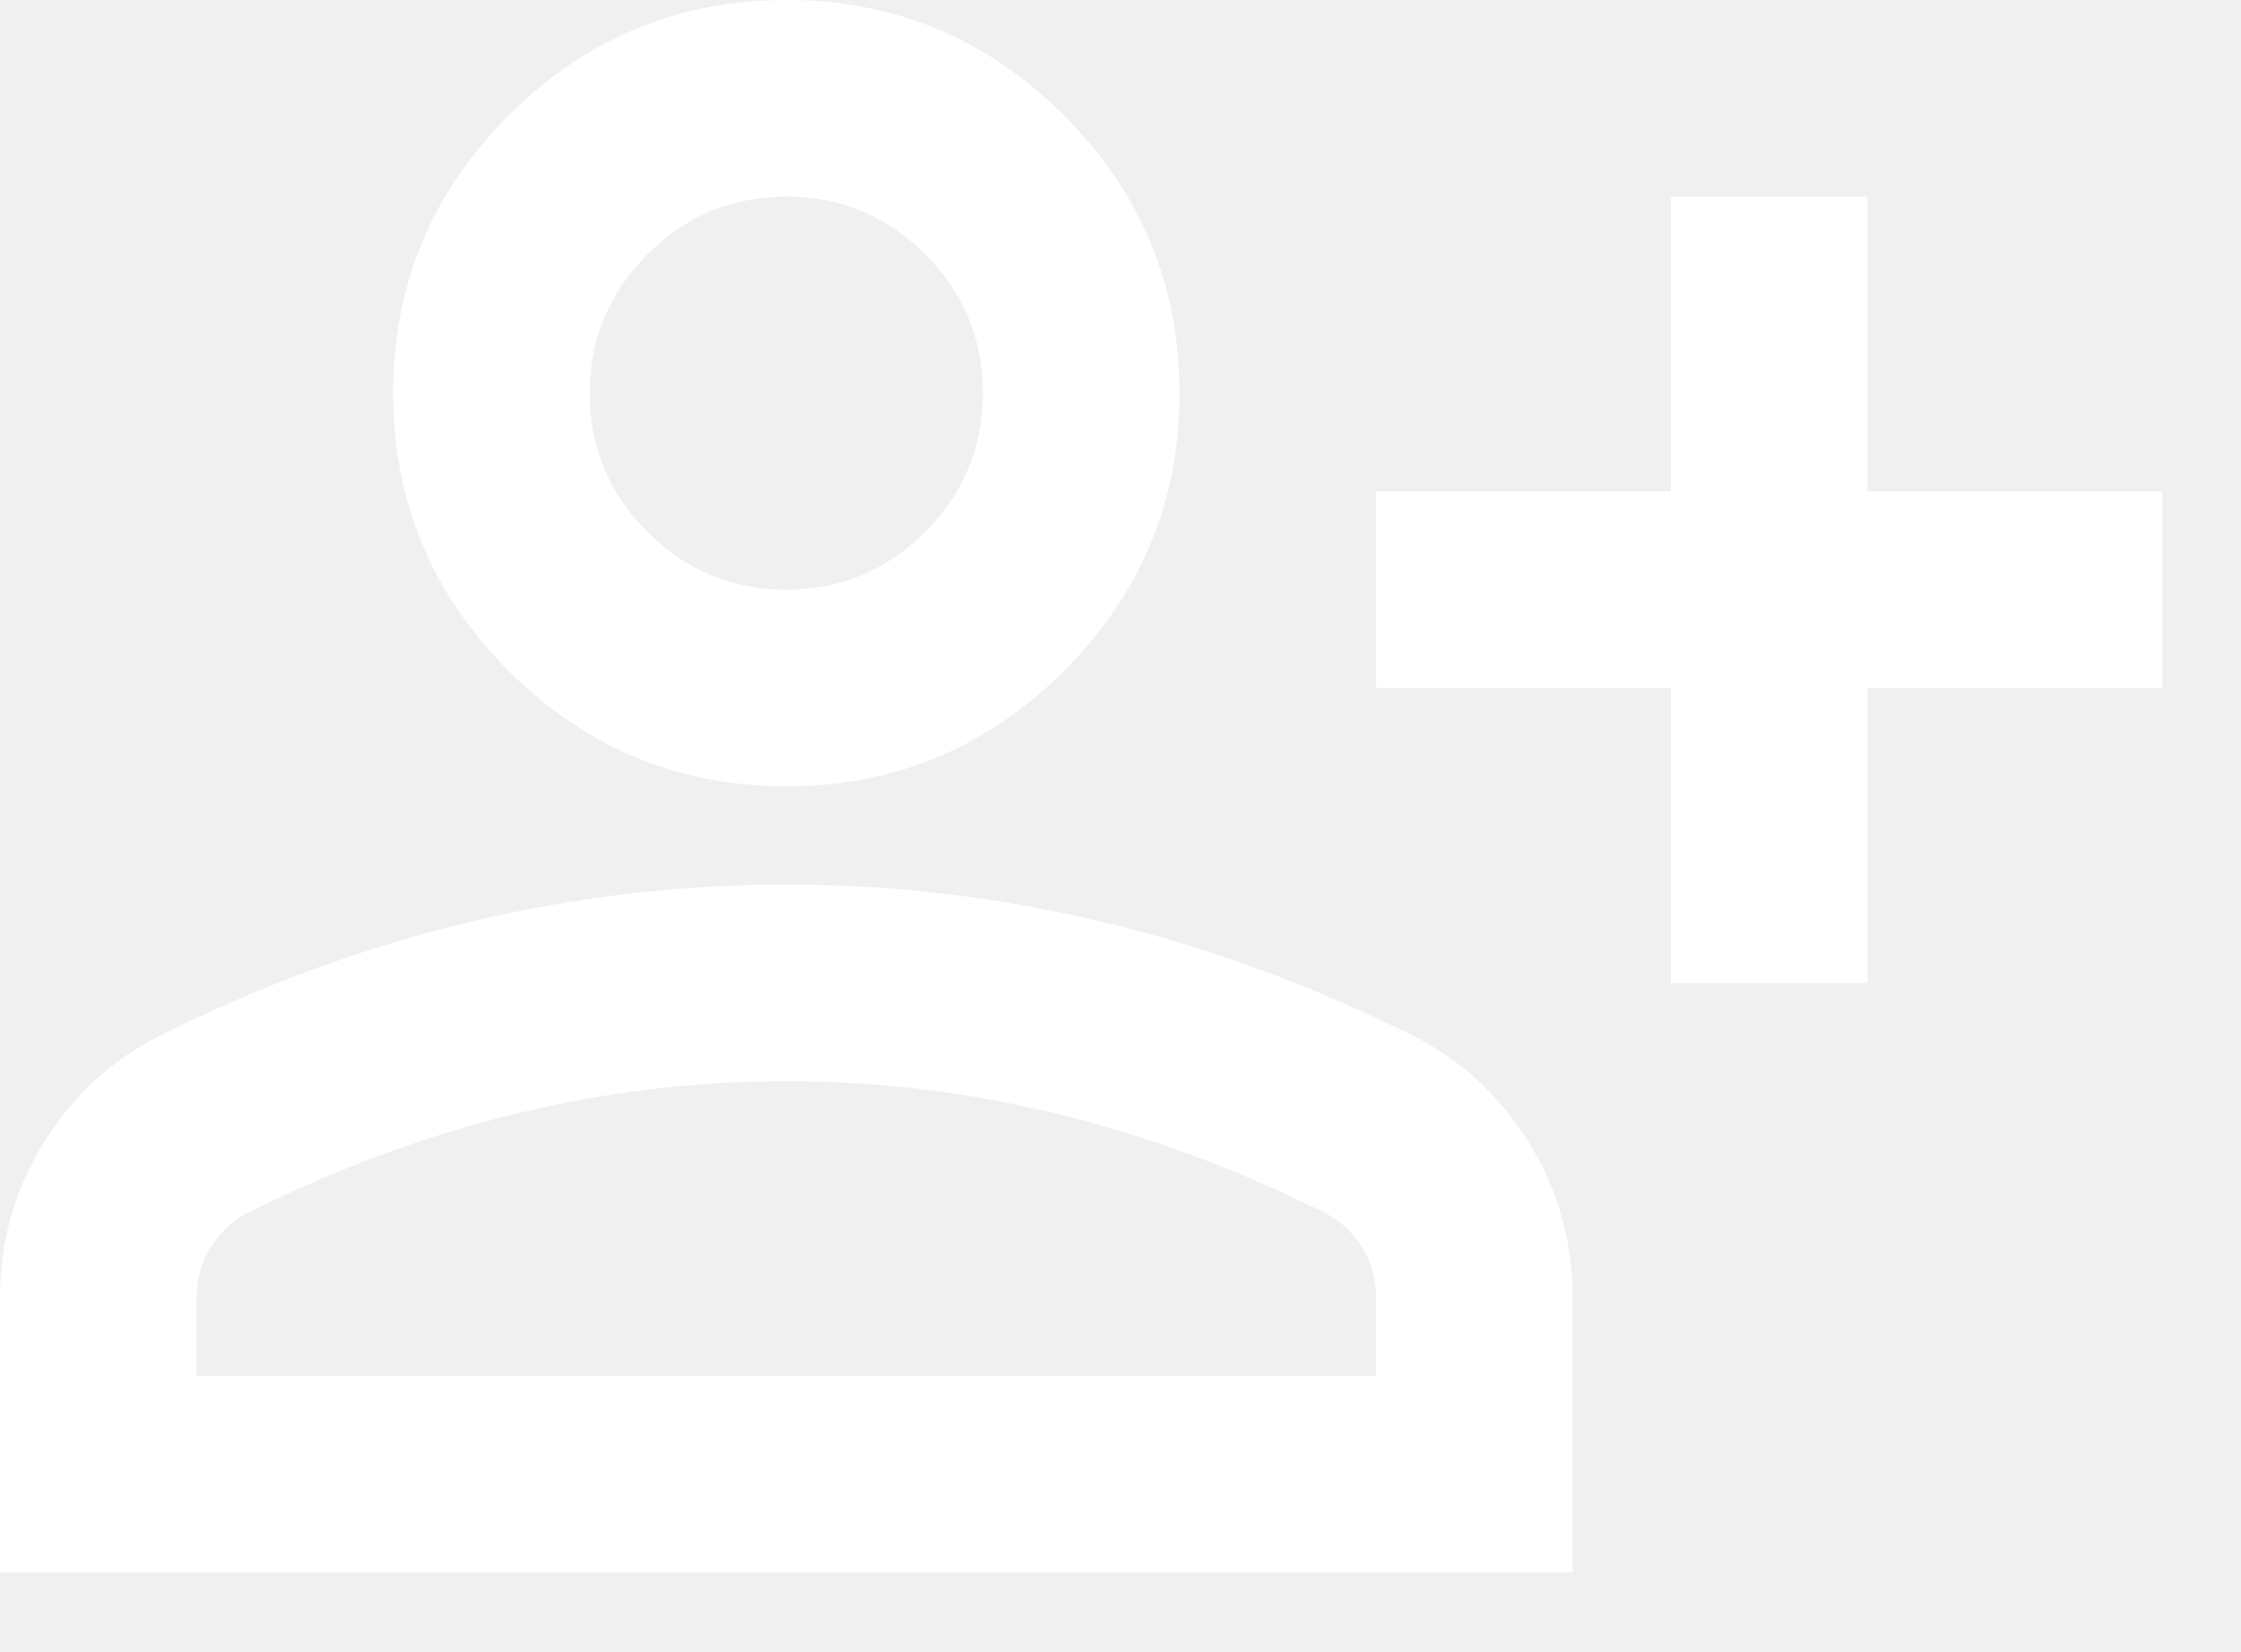
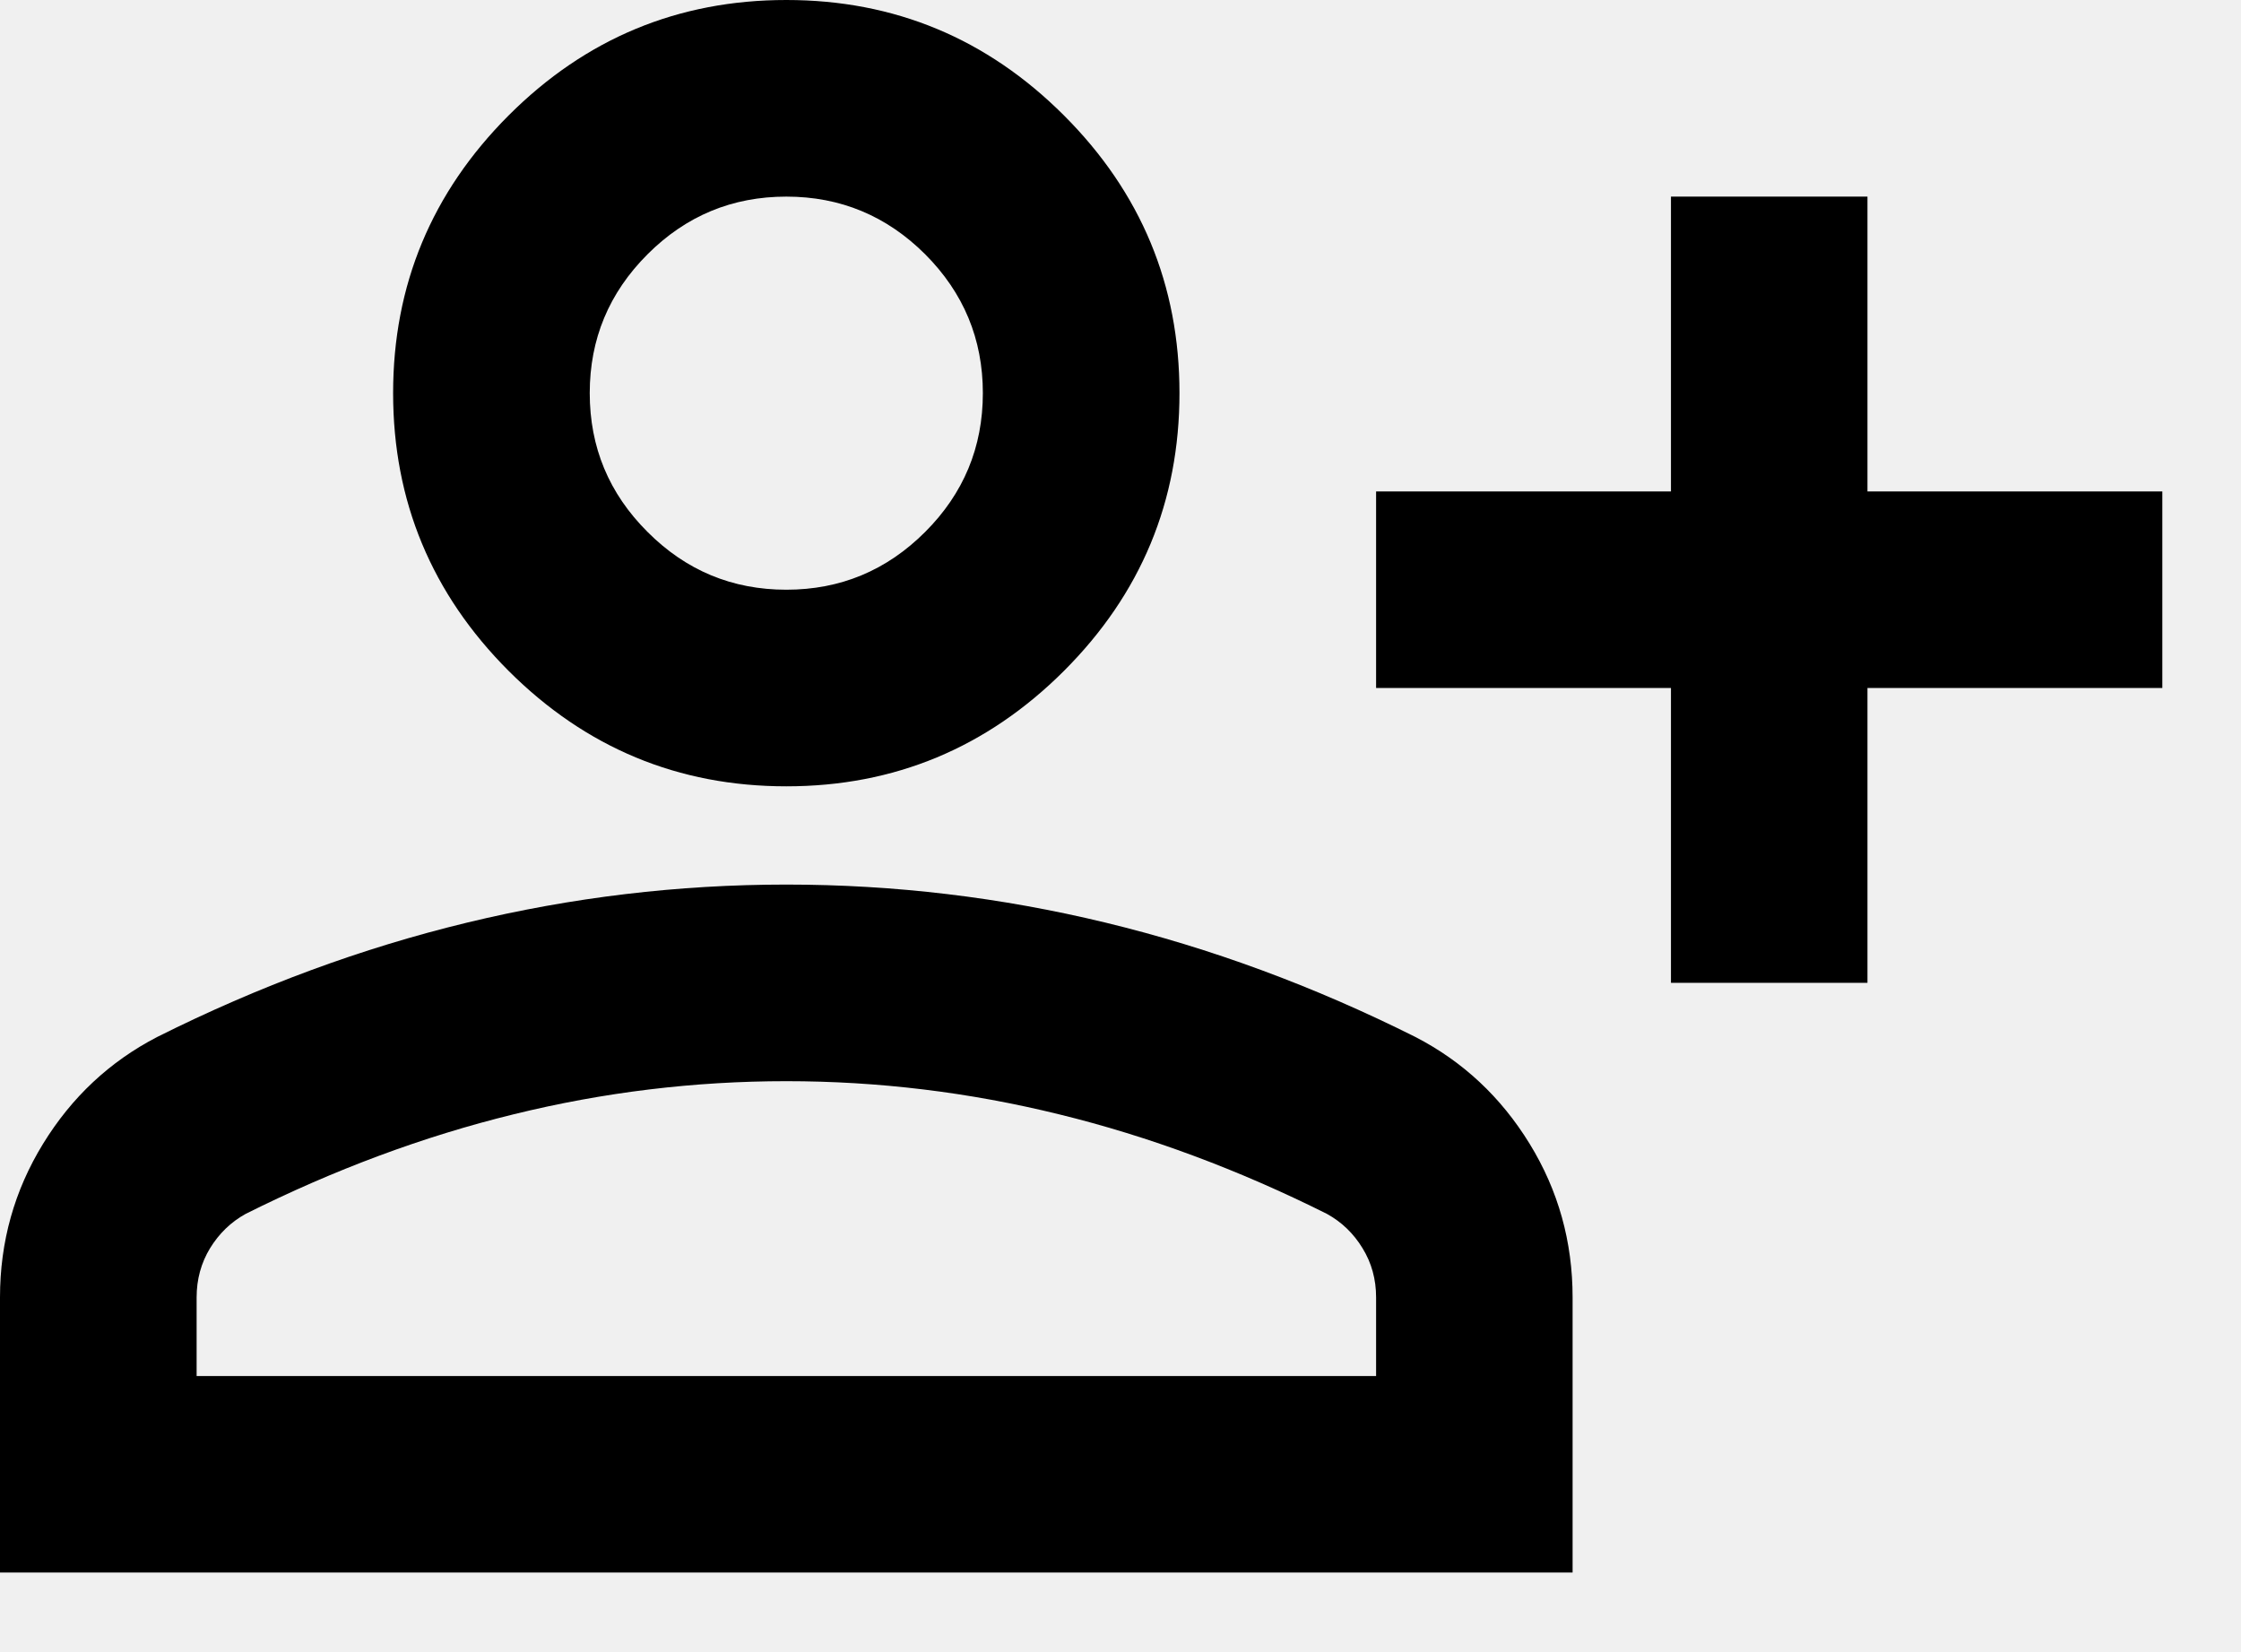
<svg xmlns="http://www.w3.org/2000/svg" width="19" height="14" viewBox="0 0 19 14" fill="none">
-   <path d="M14.167 8.333V5.833H11.667V4.167H14.167V1.667H15.833V4.167H18.333V5.833H15.833V8.333H14.167ZM6.667 6.667C5.75 6.667 4.965 6.34 4.312 5.688C3.66 5.035 3.333 4.25 3.333 3.333C3.333 2.417 3.66 1.632 4.312 0.979C4.965 0.326 5.75 0 6.667 0C7.583 0 8.368 0.326 9.021 0.979C9.674 1.632 10 2.417 10 3.333C10 4.25 9.674 5.035 9.021 5.688C8.368 6.34 7.583 6.667 6.667 6.667ZM0 13.333V11C0 10.528 0.122 10.094 0.365 9.698C0.608 9.302 0.931 9 1.333 8.792C2.194 8.361 3.069 8.038 3.958 7.823C4.847 7.608 5.75 7.5 6.667 7.5C7.583 7.5 8.486 7.608 9.375 7.823C10.264 8.038 11.139 8.361 12 8.792C12.403 9 12.726 9.302 12.969 9.698C13.212 10.094 13.333 10.528 13.333 11V13.333H0ZM1.667 11.667H11.667V11C11.667 10.847 11.629 10.708 11.552 10.583C11.476 10.458 11.375 10.361 11.25 10.292C10.5 9.917 9.743 9.635 8.979 9.448C8.215 9.26 7.444 9.167 6.667 9.167C5.889 9.167 5.118 9.26 4.354 9.448C3.59 9.635 2.833 9.917 2.083 10.292C1.958 10.361 1.858 10.458 1.781 10.583C1.705 10.708 1.667 10.847 1.667 11V11.667ZM6.667 5C7.125 5 7.517 4.837 7.844 4.51C8.17 4.184 8.333 3.792 8.333 3.333C8.333 2.875 8.17 2.483 7.844 2.156C7.517 1.83 7.125 1.667 6.667 1.667C6.208 1.667 5.816 1.83 5.49 2.156C5.163 2.483 5 2.875 5 3.333C5 3.792 5.163 4.184 5.49 4.51C5.816 4.837 6.208 5 6.667 5Z" fill="white" />
+   <path d="M14.167 8.333V5.833H11.667V4.167H14.167V1.667H15.833V4.167H18.333V5.833H15.833V8.333H14.167ZM6.667 6.667C5.75 6.667 4.965 6.34 4.312 5.688C3.66 5.035 3.333 4.25 3.333 3.333C3.333 2.417 3.66 1.632 4.312 0.979C4.965 0.326 5.75 0 6.667 0C7.583 0 8.368 0.326 9.021 0.979C9.674 1.632 10 2.417 10 3.333C10 4.25 9.674 5.035 9.021 5.688C8.368 6.34 7.583 6.667 6.667 6.667ZM0 13.333V11C0 10.528 0.122 10.094 0.365 9.698C0.608 9.302 0.931 9 1.333 8.792C2.194 8.361 3.069 8.038 3.958 7.823C4.847 7.608 5.75 7.5 6.667 7.5C7.583 7.5 8.486 7.608 9.375 7.823C10.264 8.038 11.139 8.361 12 8.792C12.403 9 12.726 9.302 12.969 9.698C13.212 10.094 13.333 10.528 13.333 11V13.333H0ZM1.667 11.667H11.667V11C11.667 10.847 11.629 10.708 11.552 10.583C11.476 10.458 11.375 10.361 11.25 10.292C10.5 9.917 9.743 9.635 8.979 9.448C8.215 9.26 7.444 9.167 6.667 9.167C5.889 9.167 5.118 9.26 4.354 9.448C3.59 9.635 2.833 9.917 2.083 10.292C1.958 10.361 1.858 10.458 1.781 10.583C1.705 10.708 1.667 10.847 1.667 11V11.667ZM6.667 5C7.125 5 7.517 4.837 7.844 4.51C8.17 4.184 8.333 3.792 8.333 3.333C8.333 2.875 8.17 2.483 7.844 2.156C7.517 1.83 7.125 1.667 6.667 1.667C6.208 1.667 5.816 1.83 5.49 2.156C5.163 2.483 5 2.875 5 3.333C5 3.792 5.163 4.184 5.49 4.51C5.816 4.837 6.208 5 6.667 5Z" fill="currentColor" />
</svg>
